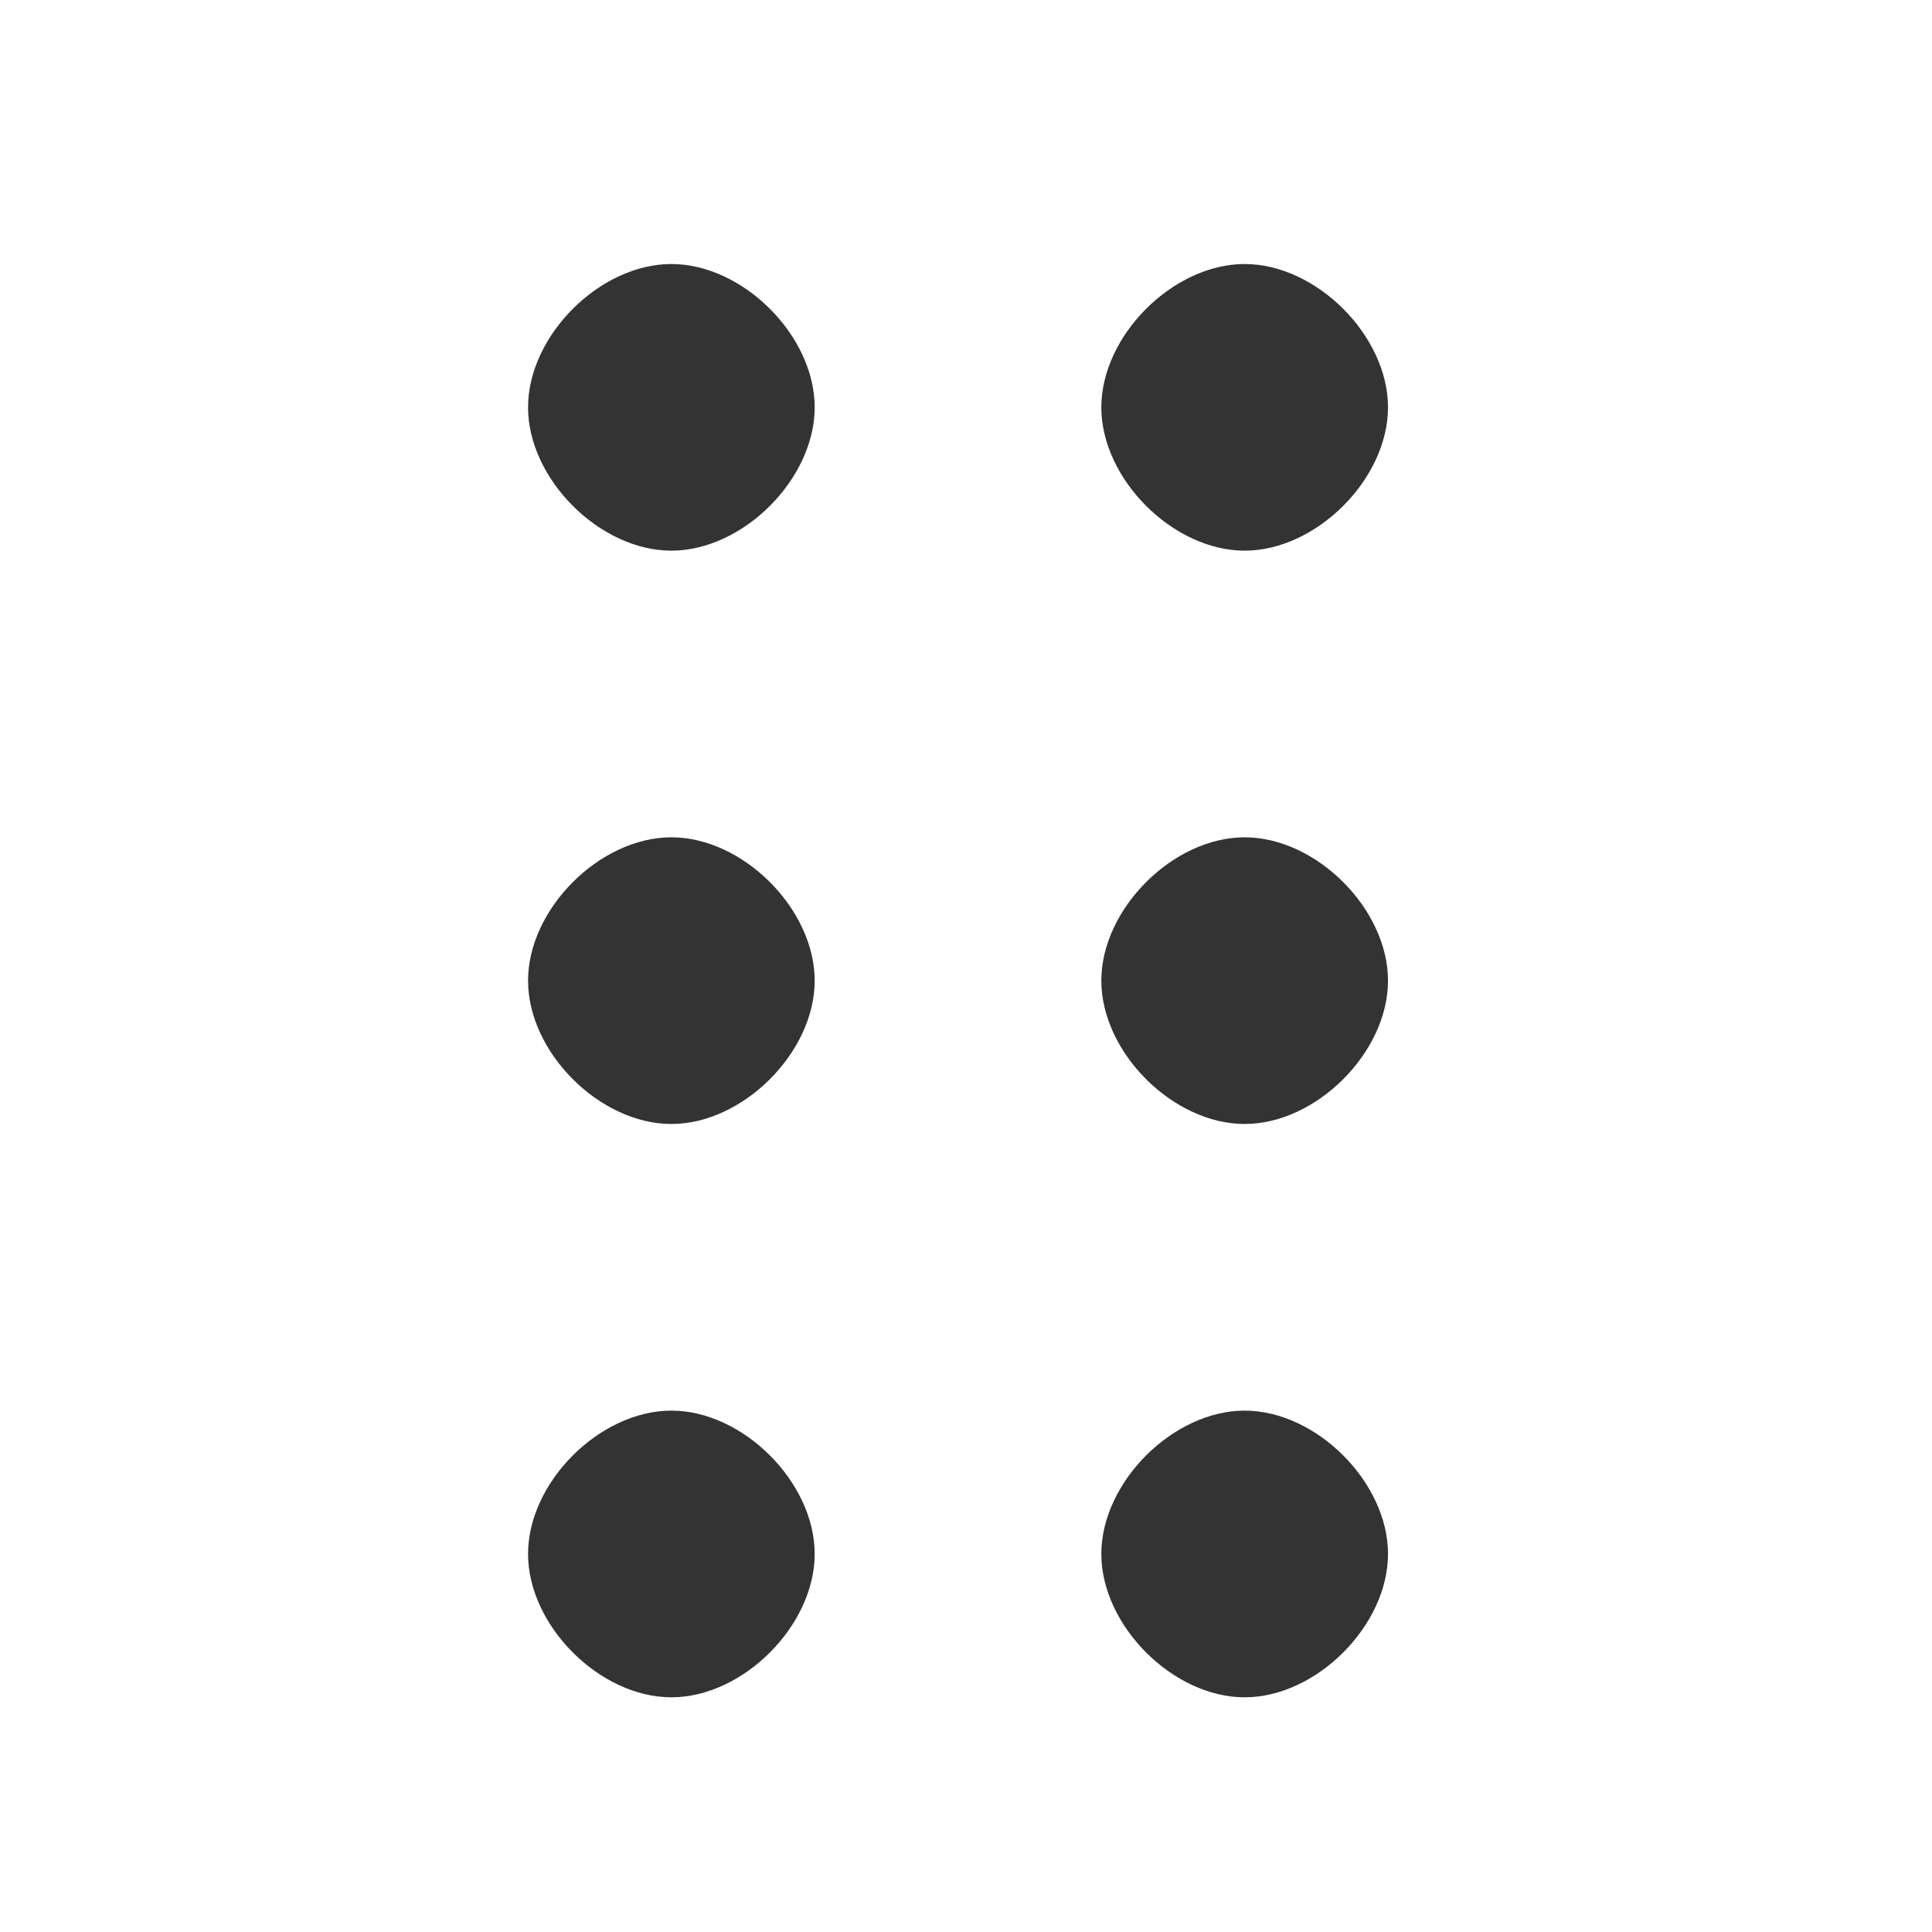
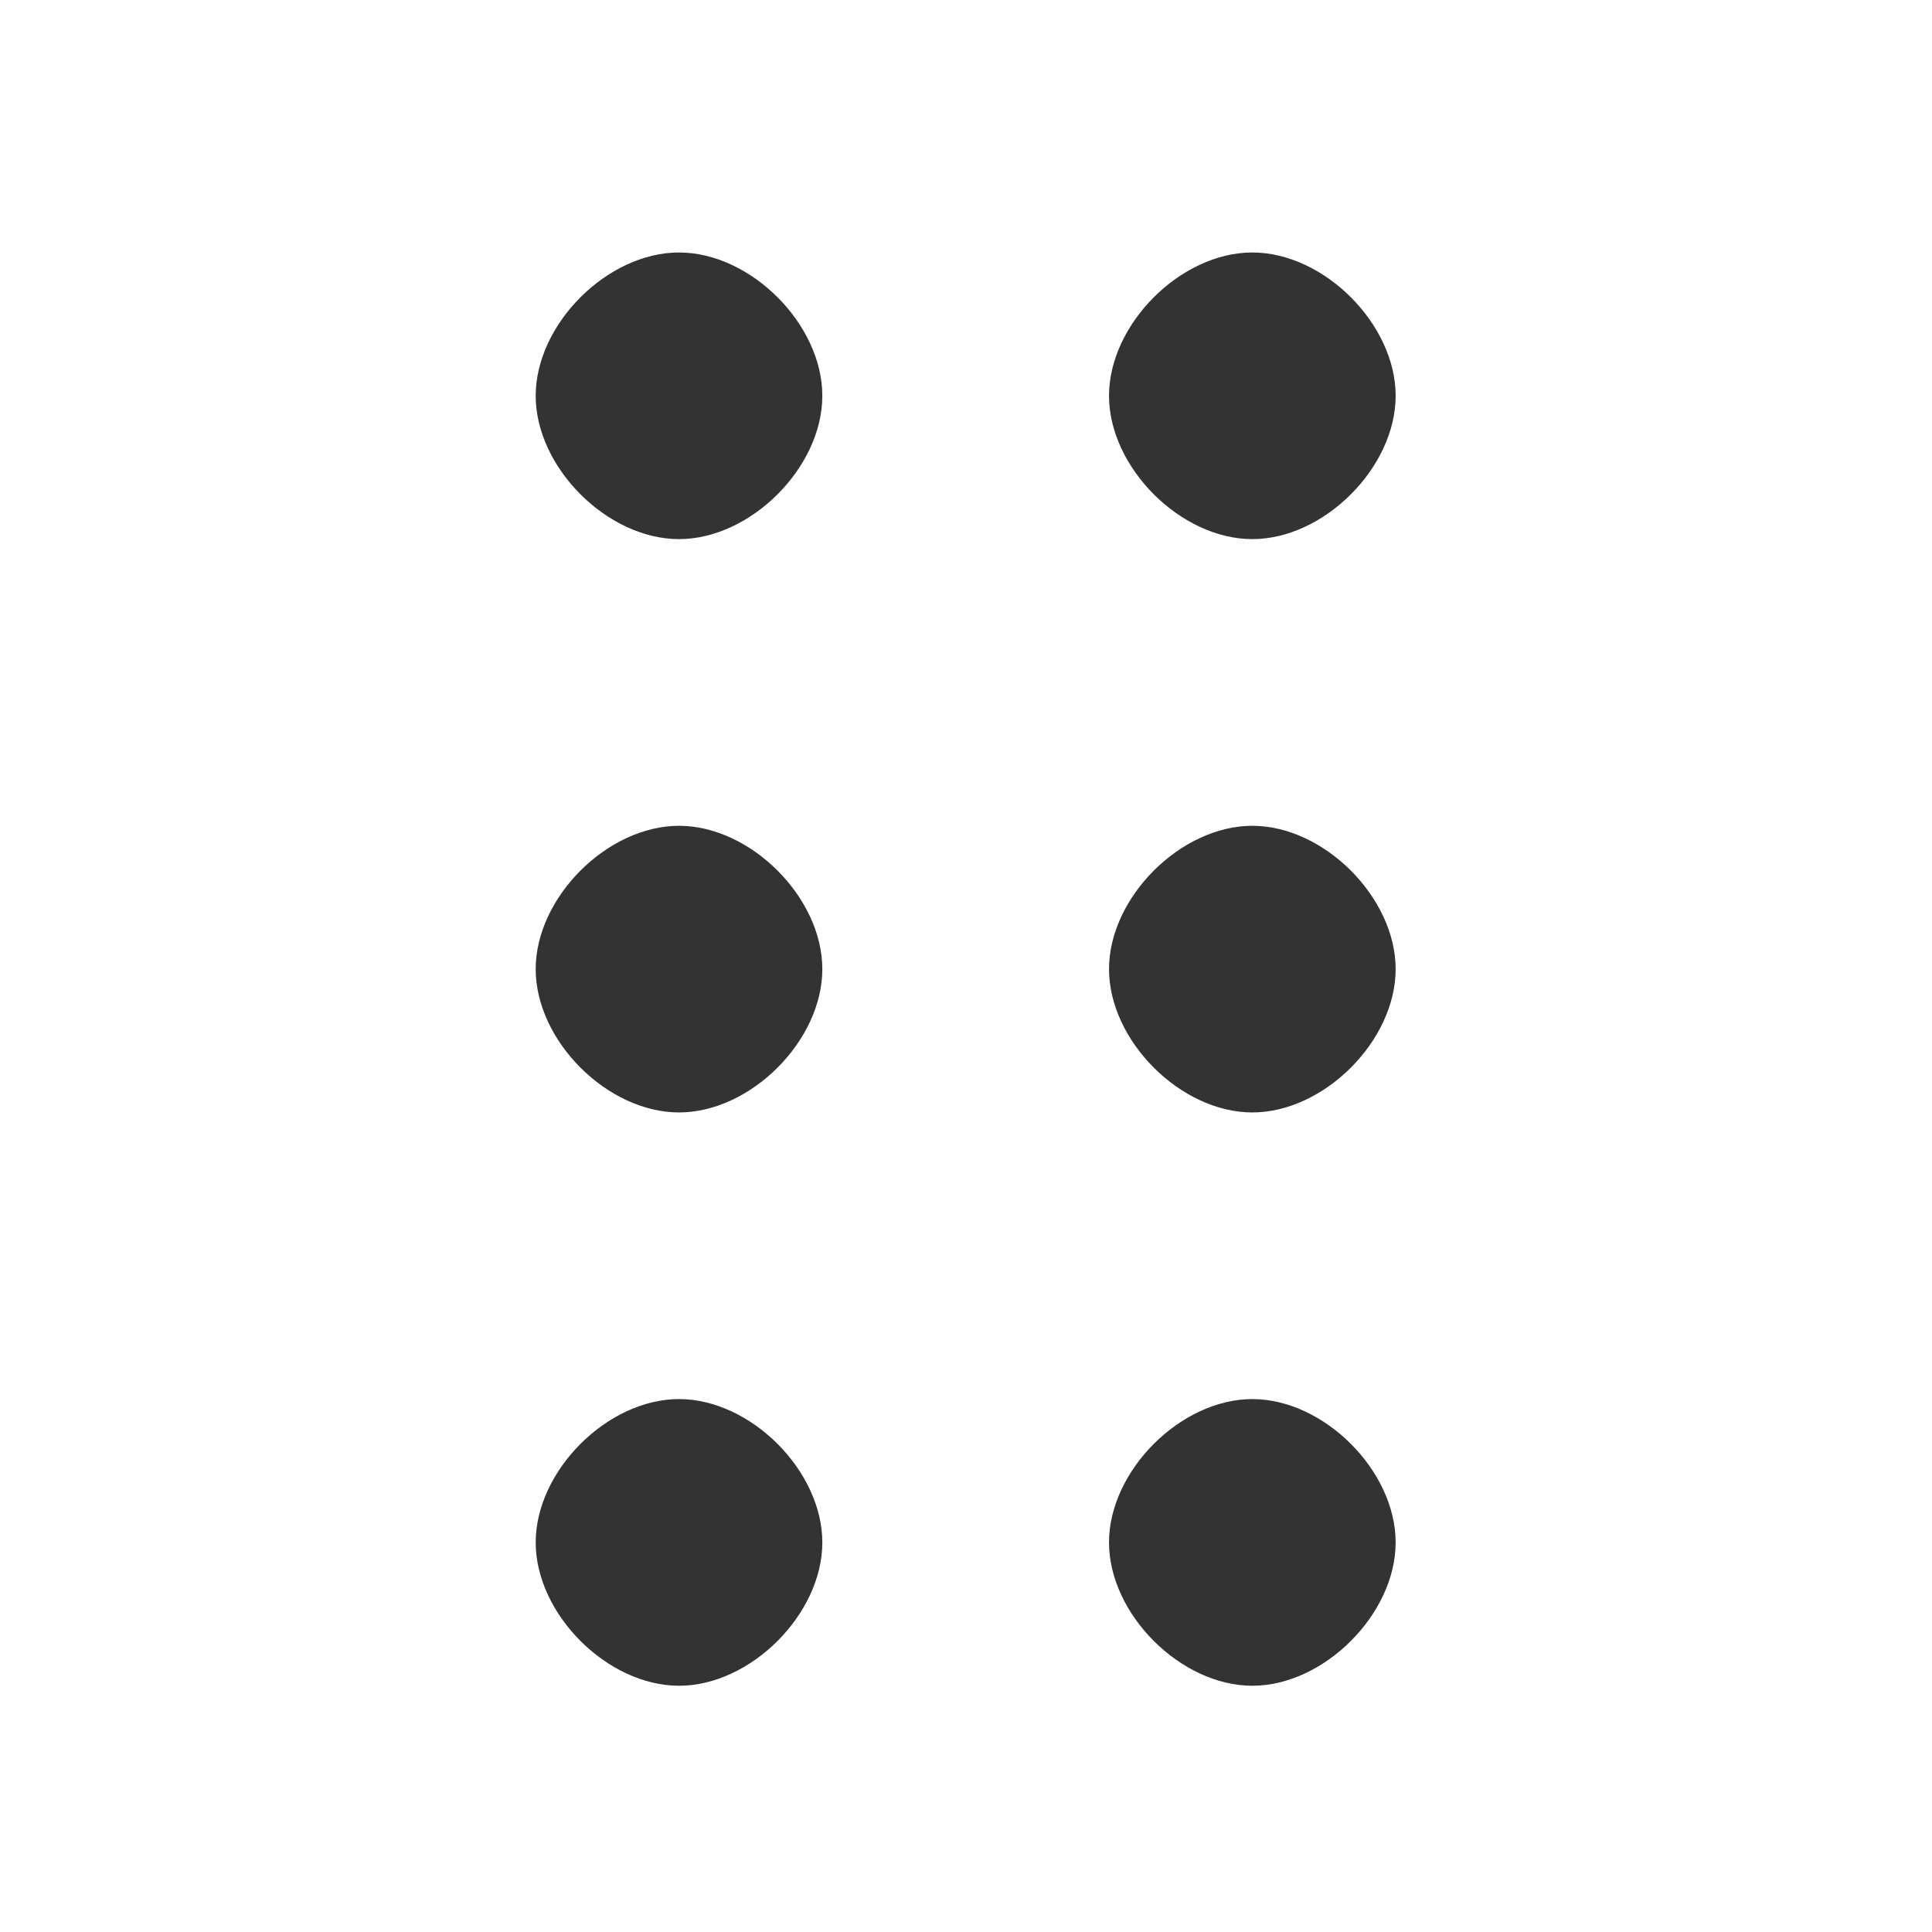
<svg xmlns="http://www.w3.org/2000/svg" width="44px" height="44px" viewBox="0 0 44 44" version="1.1">
-   <g id="页面-1" stroke="none" stroke-width="1" fill="none" fill-rule="evenodd">
-     <g id="18">
-       <g id="编组" />
-       <g id="drag" transform="translate(12, 6)" fill="#333333" fill-rule="nonzero">
-         <path d="M13.082,29.39 C13.082,31.022 14.714,32.655 16.346,32.655 C17.978,32.655 19.611,31.022 19.611,29.39 C19.611,27.758 17.978,26.126 16.346,26.126 C14.714,26.126 13.082,27.758 13.082,29.39 Z M6.554,3.277 C6.554,1.645 4.922,0.013 3.29,0.013 C1.658,0.013 0.026,1.645 0.026,3.277 C0.026,4.909 1.658,6.541 3.29,6.541 C4.922,6.541 6.554,4.909 6.554,3.277 Z M0.026,29.39 C0.026,31.022 1.658,32.655 3.29,32.655 C4.922,32.655 6.554,31.022 6.554,29.39 C6.554,27.758 4.922,26.126 3.29,26.126 C1.658,26.126 0.026,27.758 0.026,29.39 Z M13.082,3.277 C13.082,4.909 14.714,6.541 16.346,6.541 C17.978,6.541 19.611,4.909 19.611,3.277 C19.611,1.645 17.978,0.013 16.346,0.013 C14.714,0.013 13.082,1.645 13.082,3.277 Z M0.026,16.334 C0.026,17.966 1.658,19.598 3.29,19.598 C4.922,19.598 6.554,17.966 6.554,16.334 C6.554,14.702 4.922,13.069 3.29,13.069 C1.658,13.069 0.026,14.702 0.026,16.334 Z M13.082,16.334 C13.082,17.966 14.714,19.598 16.346,19.598 C17.978,19.598 19.611,17.966 19.611,16.334 C19.611,14.702 17.978,13.069 16.346,13.069 C14.714,13.069 13.082,14.702 13.082,16.334 Z" id="形状" />
+   <g id="相关图标说明" stroke="none" stroke-width="1" fill="none" fill-rule="evenodd">
+     <g id="线型图标（单色）" transform="translate(-1554, -4940)">
+       <g id="编组-5" transform="translate(131, 4940)">
+         <g id="18" transform="translate(1423, 0)">
+           <g id="编组" />
+           <g id="drag" transform="translate(12.2, 5.75)" fill="#333333" fill-rule="nonzero">
+             <path d="M13.057,29.378 C13.057,31.01 14.689,32.642 16.321,32.642 C17.953,32.642 19.585,31.01 19.585,29.378 C19.585,27.746 17.953,26.113 16.321,26.113 C14.689,26.113 13.057,27.746 13.057,29.378 Z M6.528,3.264 C6.528,1.632 4.896,0 3.264,0 C1.632,0 5.68434189e-14,1.632 5.68434189e-14,3.264 C5.68434189e-14,4.896 1.632,6.528 3.264,6.528 C4.896,6.528 6.528,4.896 6.528,3.264 Z M0,29.378 C0,31.01 1.632,32.642 3.264,32.642 C4.896,32.642 6.528,31.01 6.528,29.378 C6.528,27.746 4.896,26.113 3.264,26.113 C1.632,26.113 0,27.746 0,29.378 Z M13.057,3.264 C13.057,4.896 14.689,6.528 16.321,6.528 C17.953,6.528 19.585,4.896 19.585,3.264 C19.585,1.632 17.953,0 16.321,0 C14.689,0 13.057,1.632 13.057,3.264 Z M0,16.321 C0,17.953 1.632,19.585 3.264,19.585 C4.896,19.585 6.528,17.953 6.528,16.321 C6.528,14.689 4.896,13.057 3.264,13.057 C1.632,13.057 0,14.689 0,16.321 Z M13.057,16.321 C13.057,17.953 14.689,19.585 16.321,19.585 C17.953,19.585 19.585,17.953 19.585,16.321 C19.585,14.689 17.953,13.057 16.321,13.057 C14.689,13.057 13.057,14.689 13.057,16.321 Z" id="形状" />
+           </g>
+         </g>
      </g>
    </g>
  </g>
</svg>
